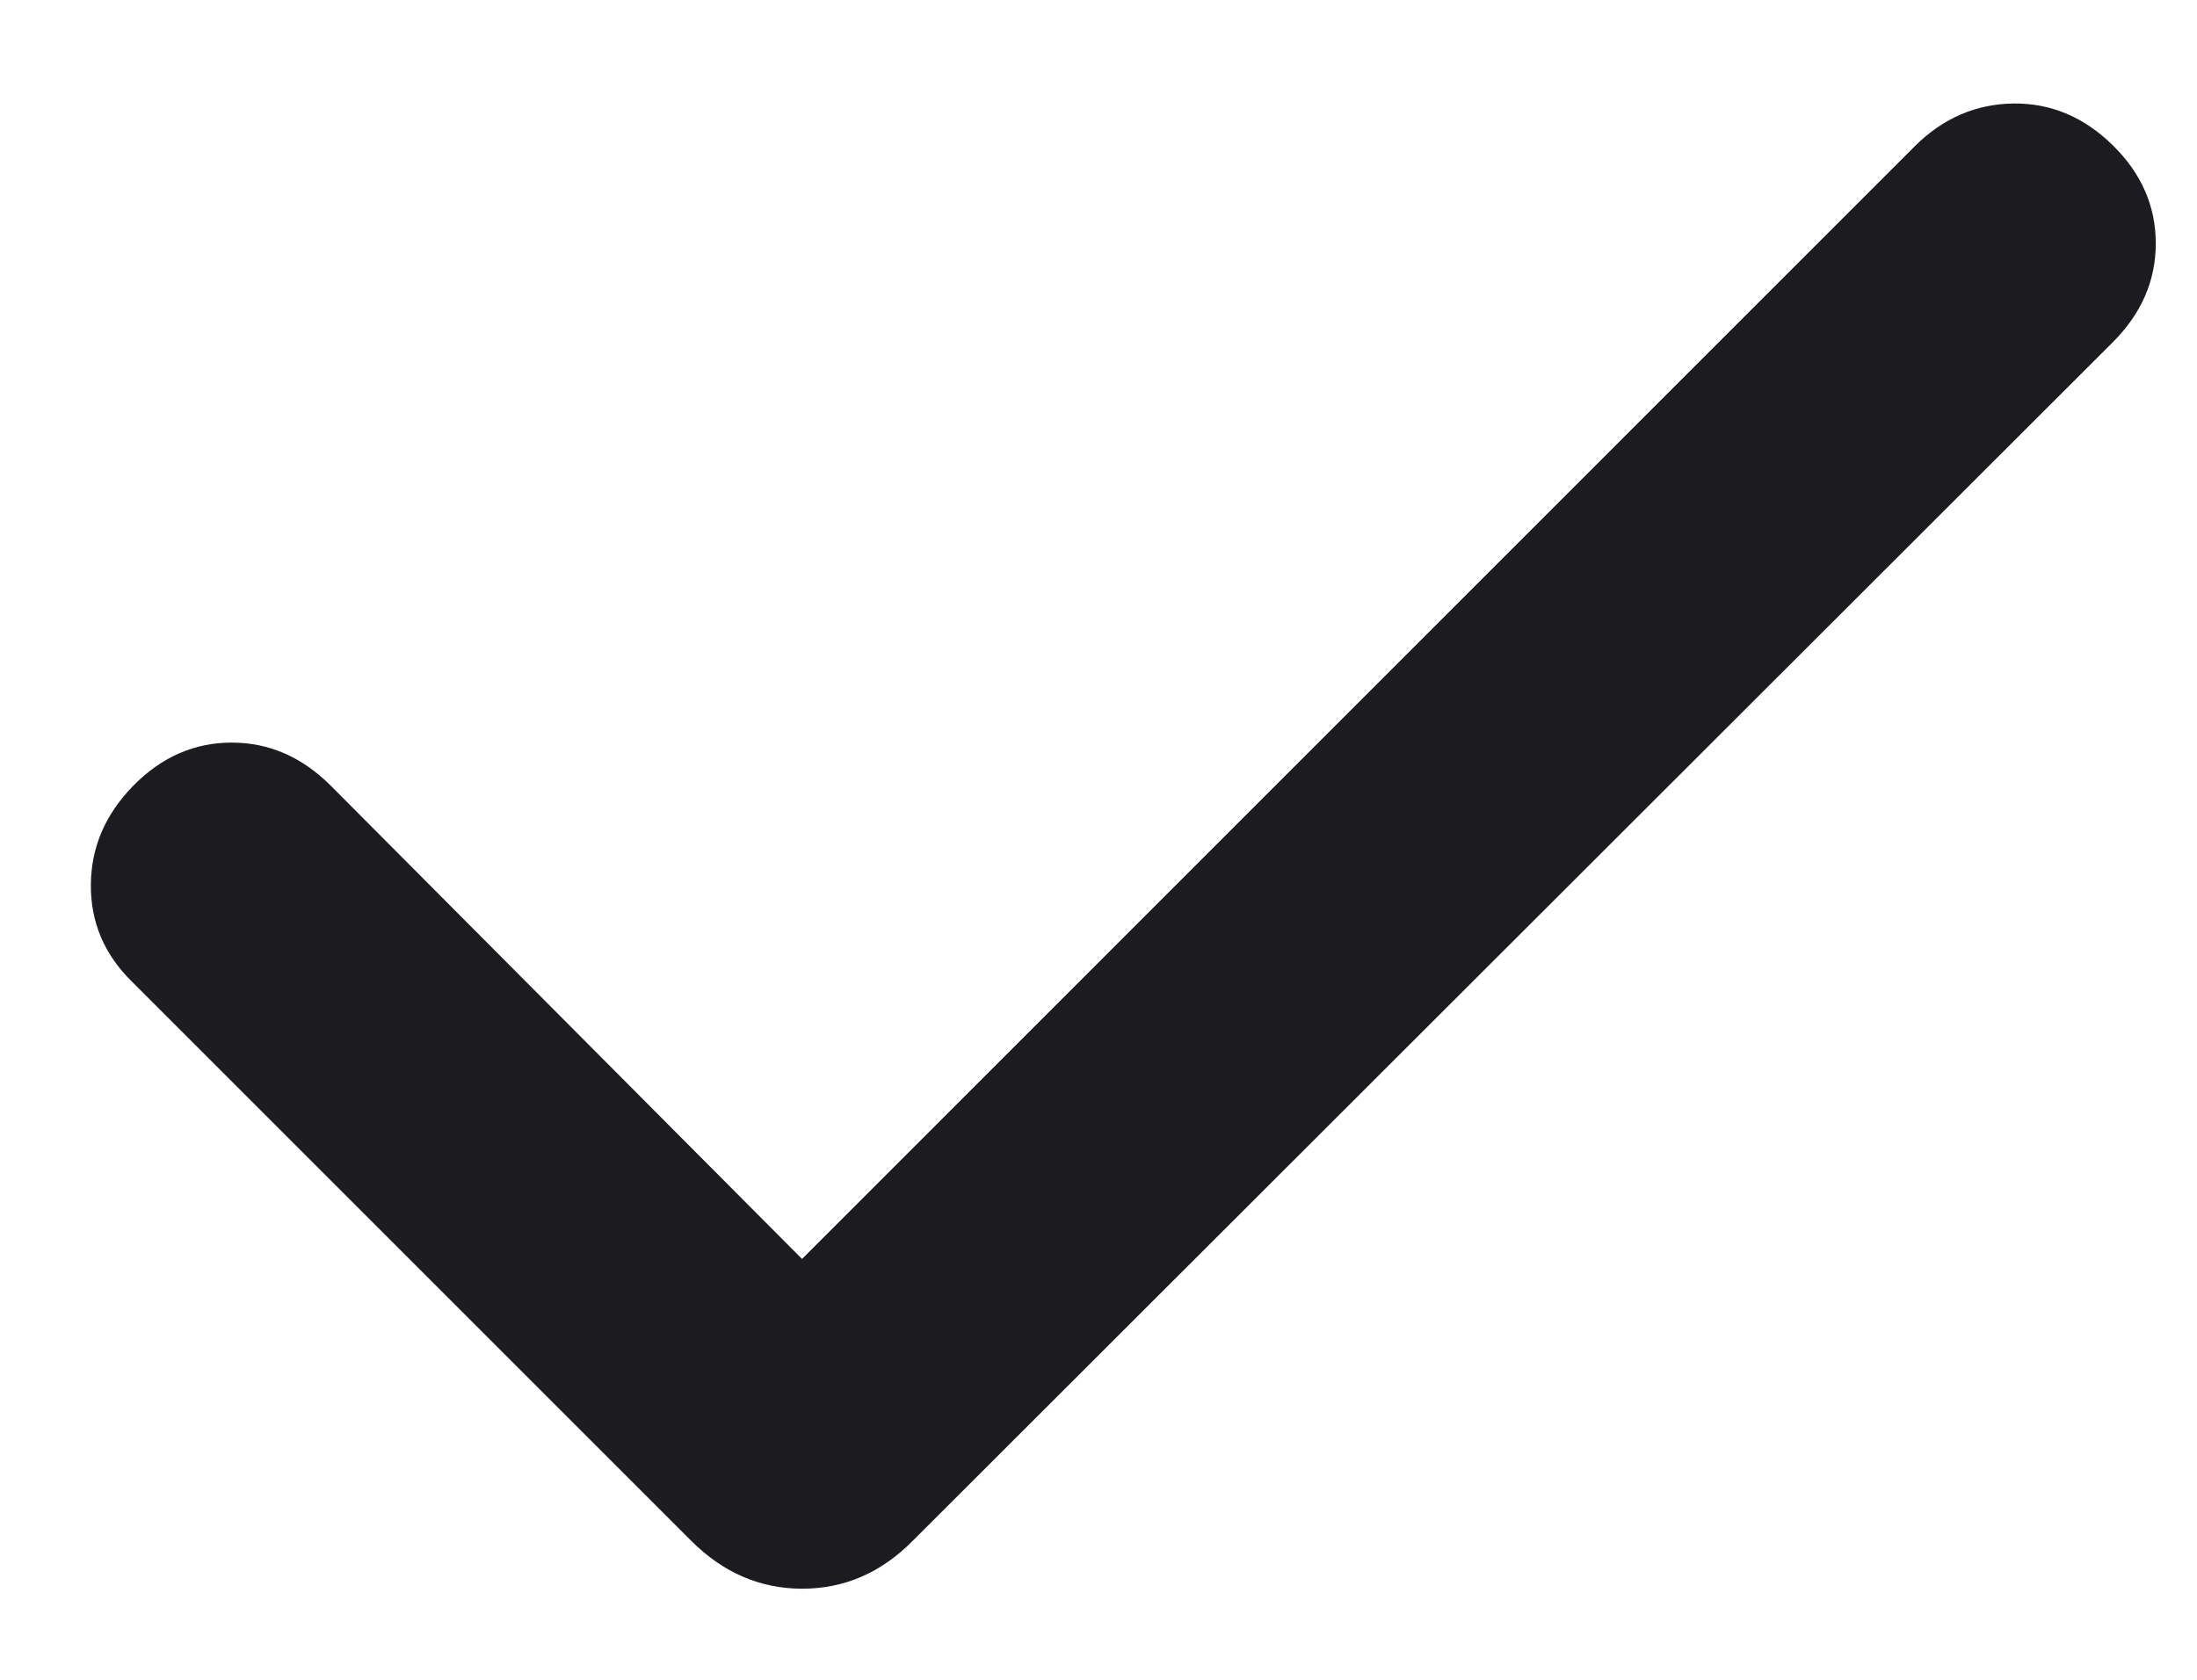
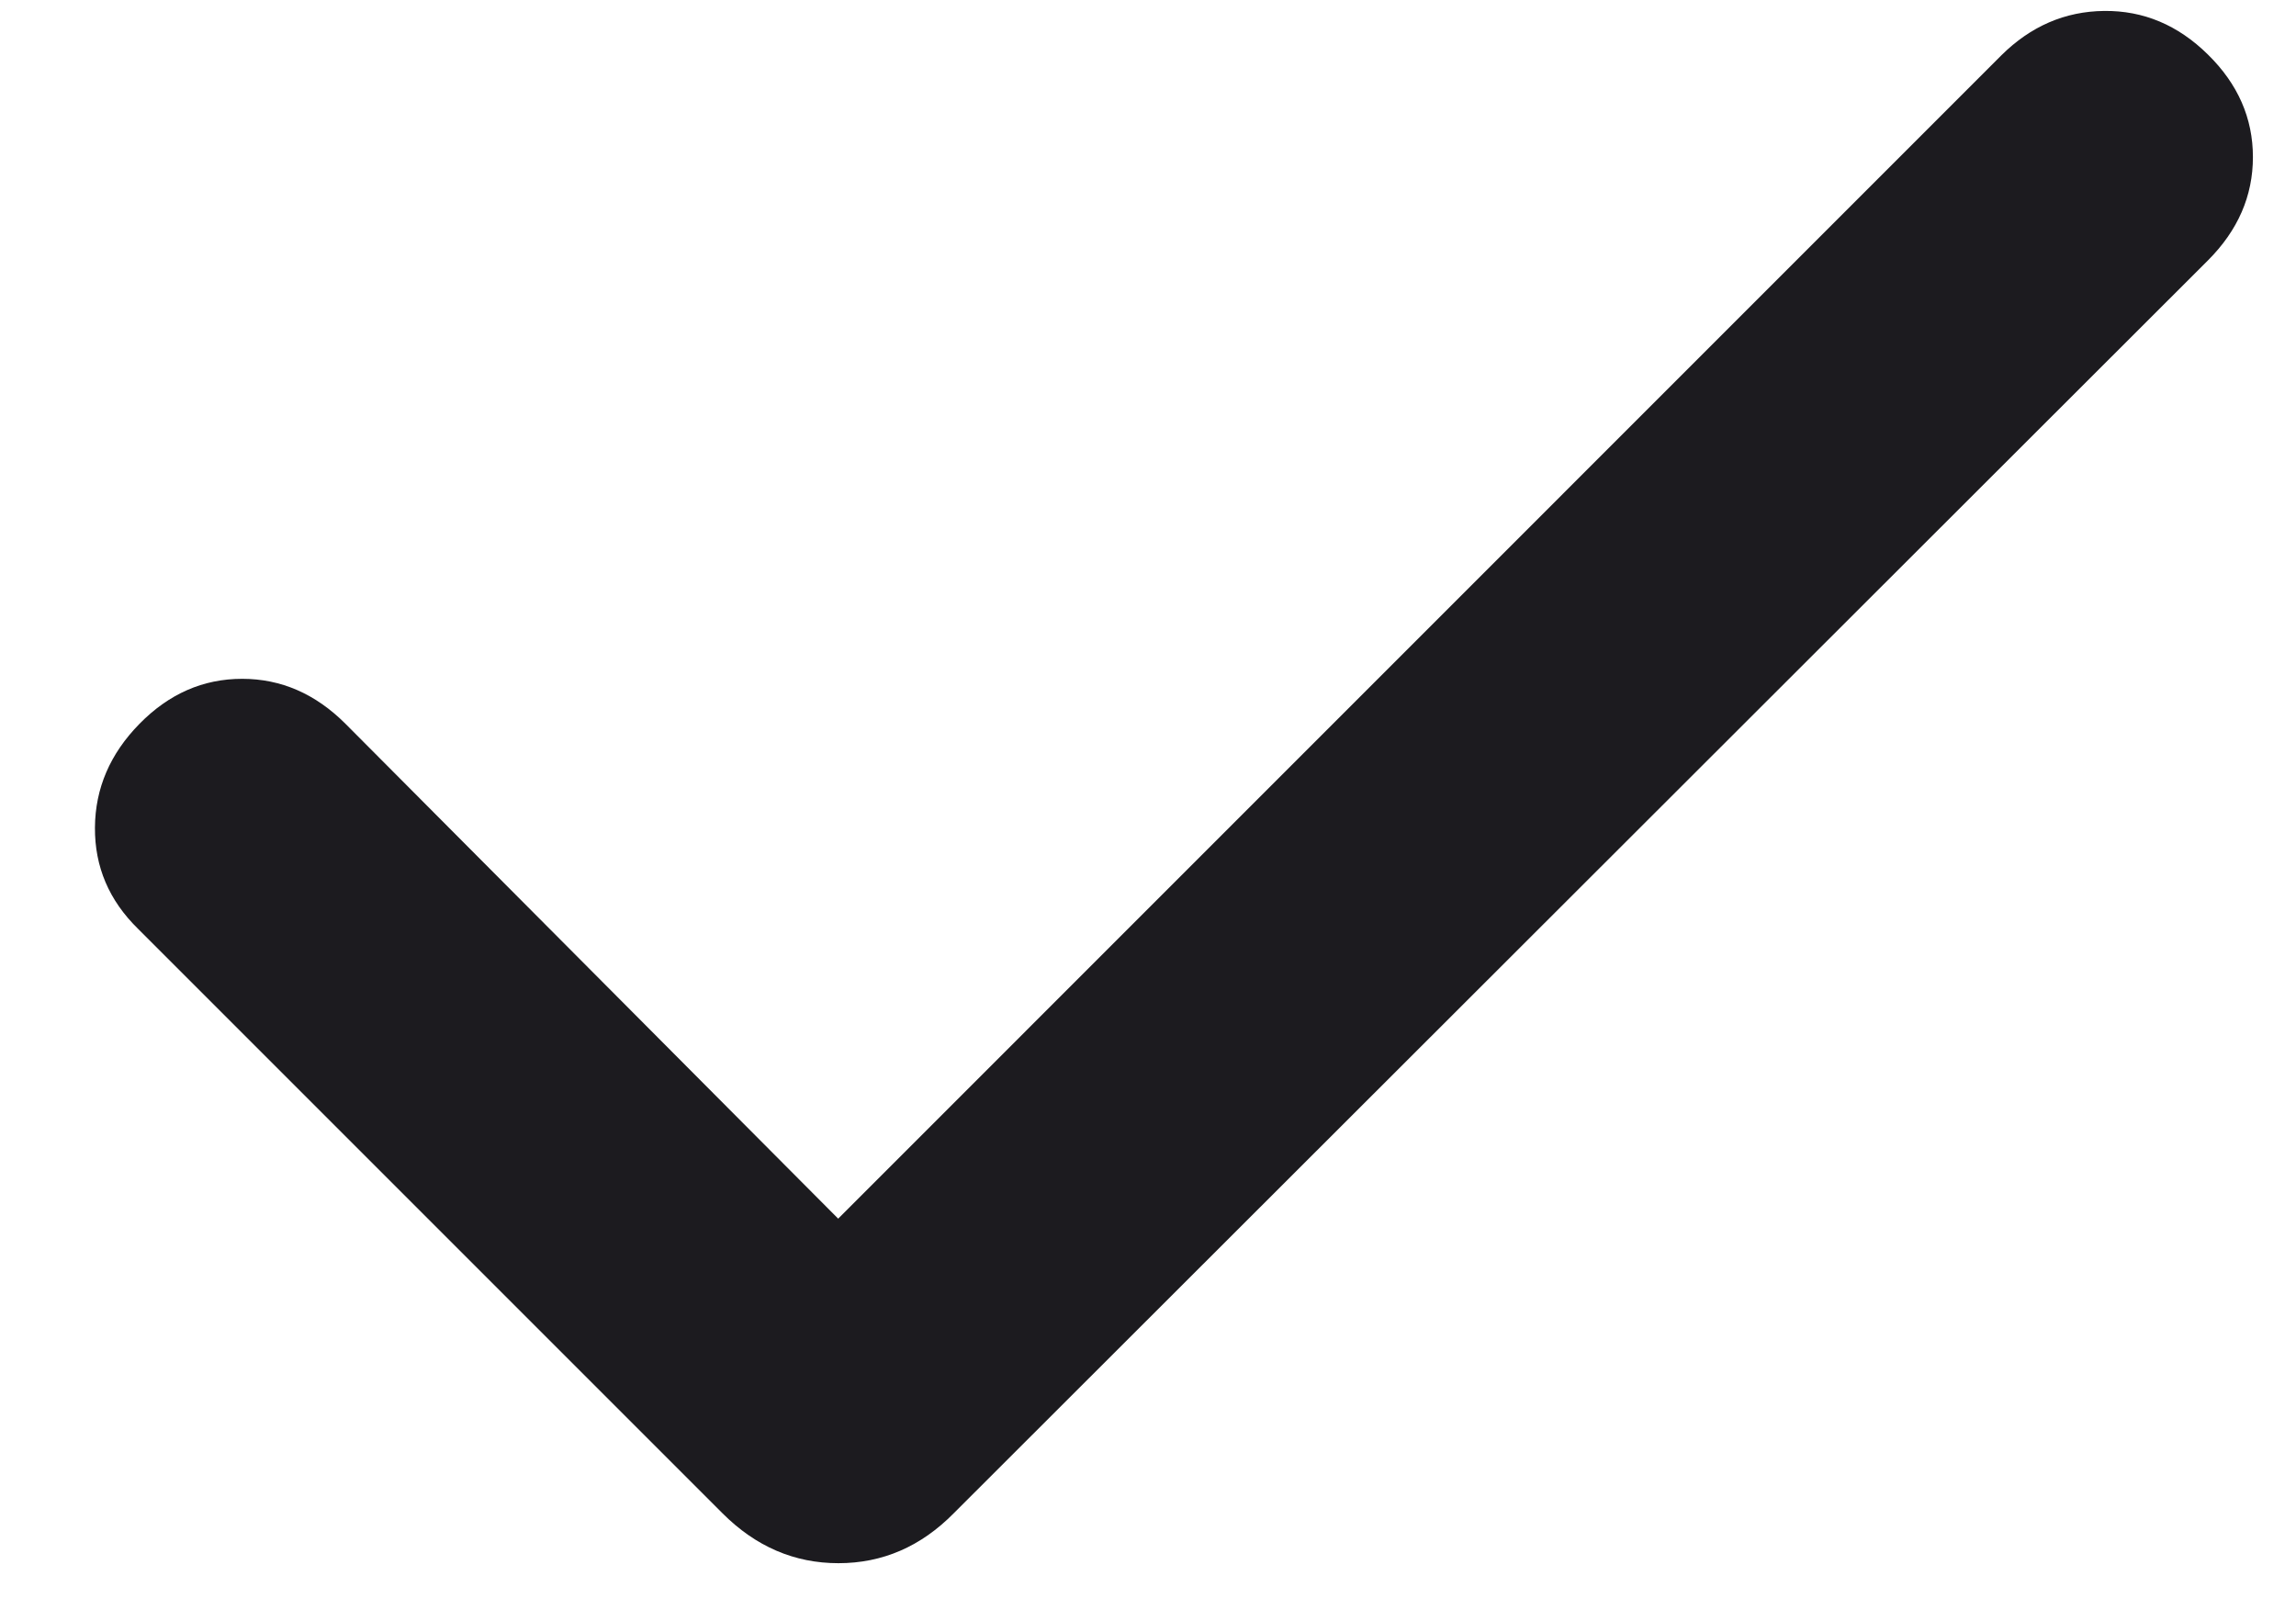
- <svg xmlns="http://www.w3.org/2000/svg" width="17" height="13" viewBox="0 0 17 13" fill="none">
-   <path d="M6.206 9.743L14.819 1.129C15.036 0.914 15.29 0.805 15.58 0.801C15.87 0.798 16.126 0.906 16.348 1.124C16.57 1.342 16.681 1.595 16.681 1.884C16.681 2.172 16.57 2.427 16.348 2.649L7.063 11.924C6.819 12.171 6.534 12.295 6.208 12.295C5.882 12.295 5.595 12.171 5.348 11.924L1.023 7.599C0.807 7.388 0.701 7.137 0.703 6.847C0.705 6.557 0.815 6.301 1.033 6.079C1.251 5.858 1.504 5.747 1.793 5.747C2.081 5.747 2.336 5.858 2.558 6.079L6.206 9.743Z" fill="#1C1B1F" />
+ <svg xmlns="http://www.w3.org/2000/svg" width="17" height="12" viewBox="0 0 17 12" fill="none">
+   <path d="M6.206 9.023L14.819 0.409C15.036 0.194 15.29 0.084 15.58 0.081C15.87 0.078 16.126 0.185 16.348 0.404C16.57 0.622 16.681 0.875 16.681 1.163C16.681 1.451 16.57 1.706 16.348 1.928L7.063 11.203C6.819 11.451 6.534 11.574 6.208 11.574C5.882 11.574 5.595 11.451 5.348 11.203L1.023 6.878C0.807 6.667 0.701 6.417 0.703 6.127C0.705 5.837 0.815 5.581 1.033 5.359C1.251 5.137 1.504 5.026 1.793 5.026C2.081 5.026 2.336 5.137 2.558 5.359L6.206 9.023Z" fill="#1C1B1F" />
</svg>
